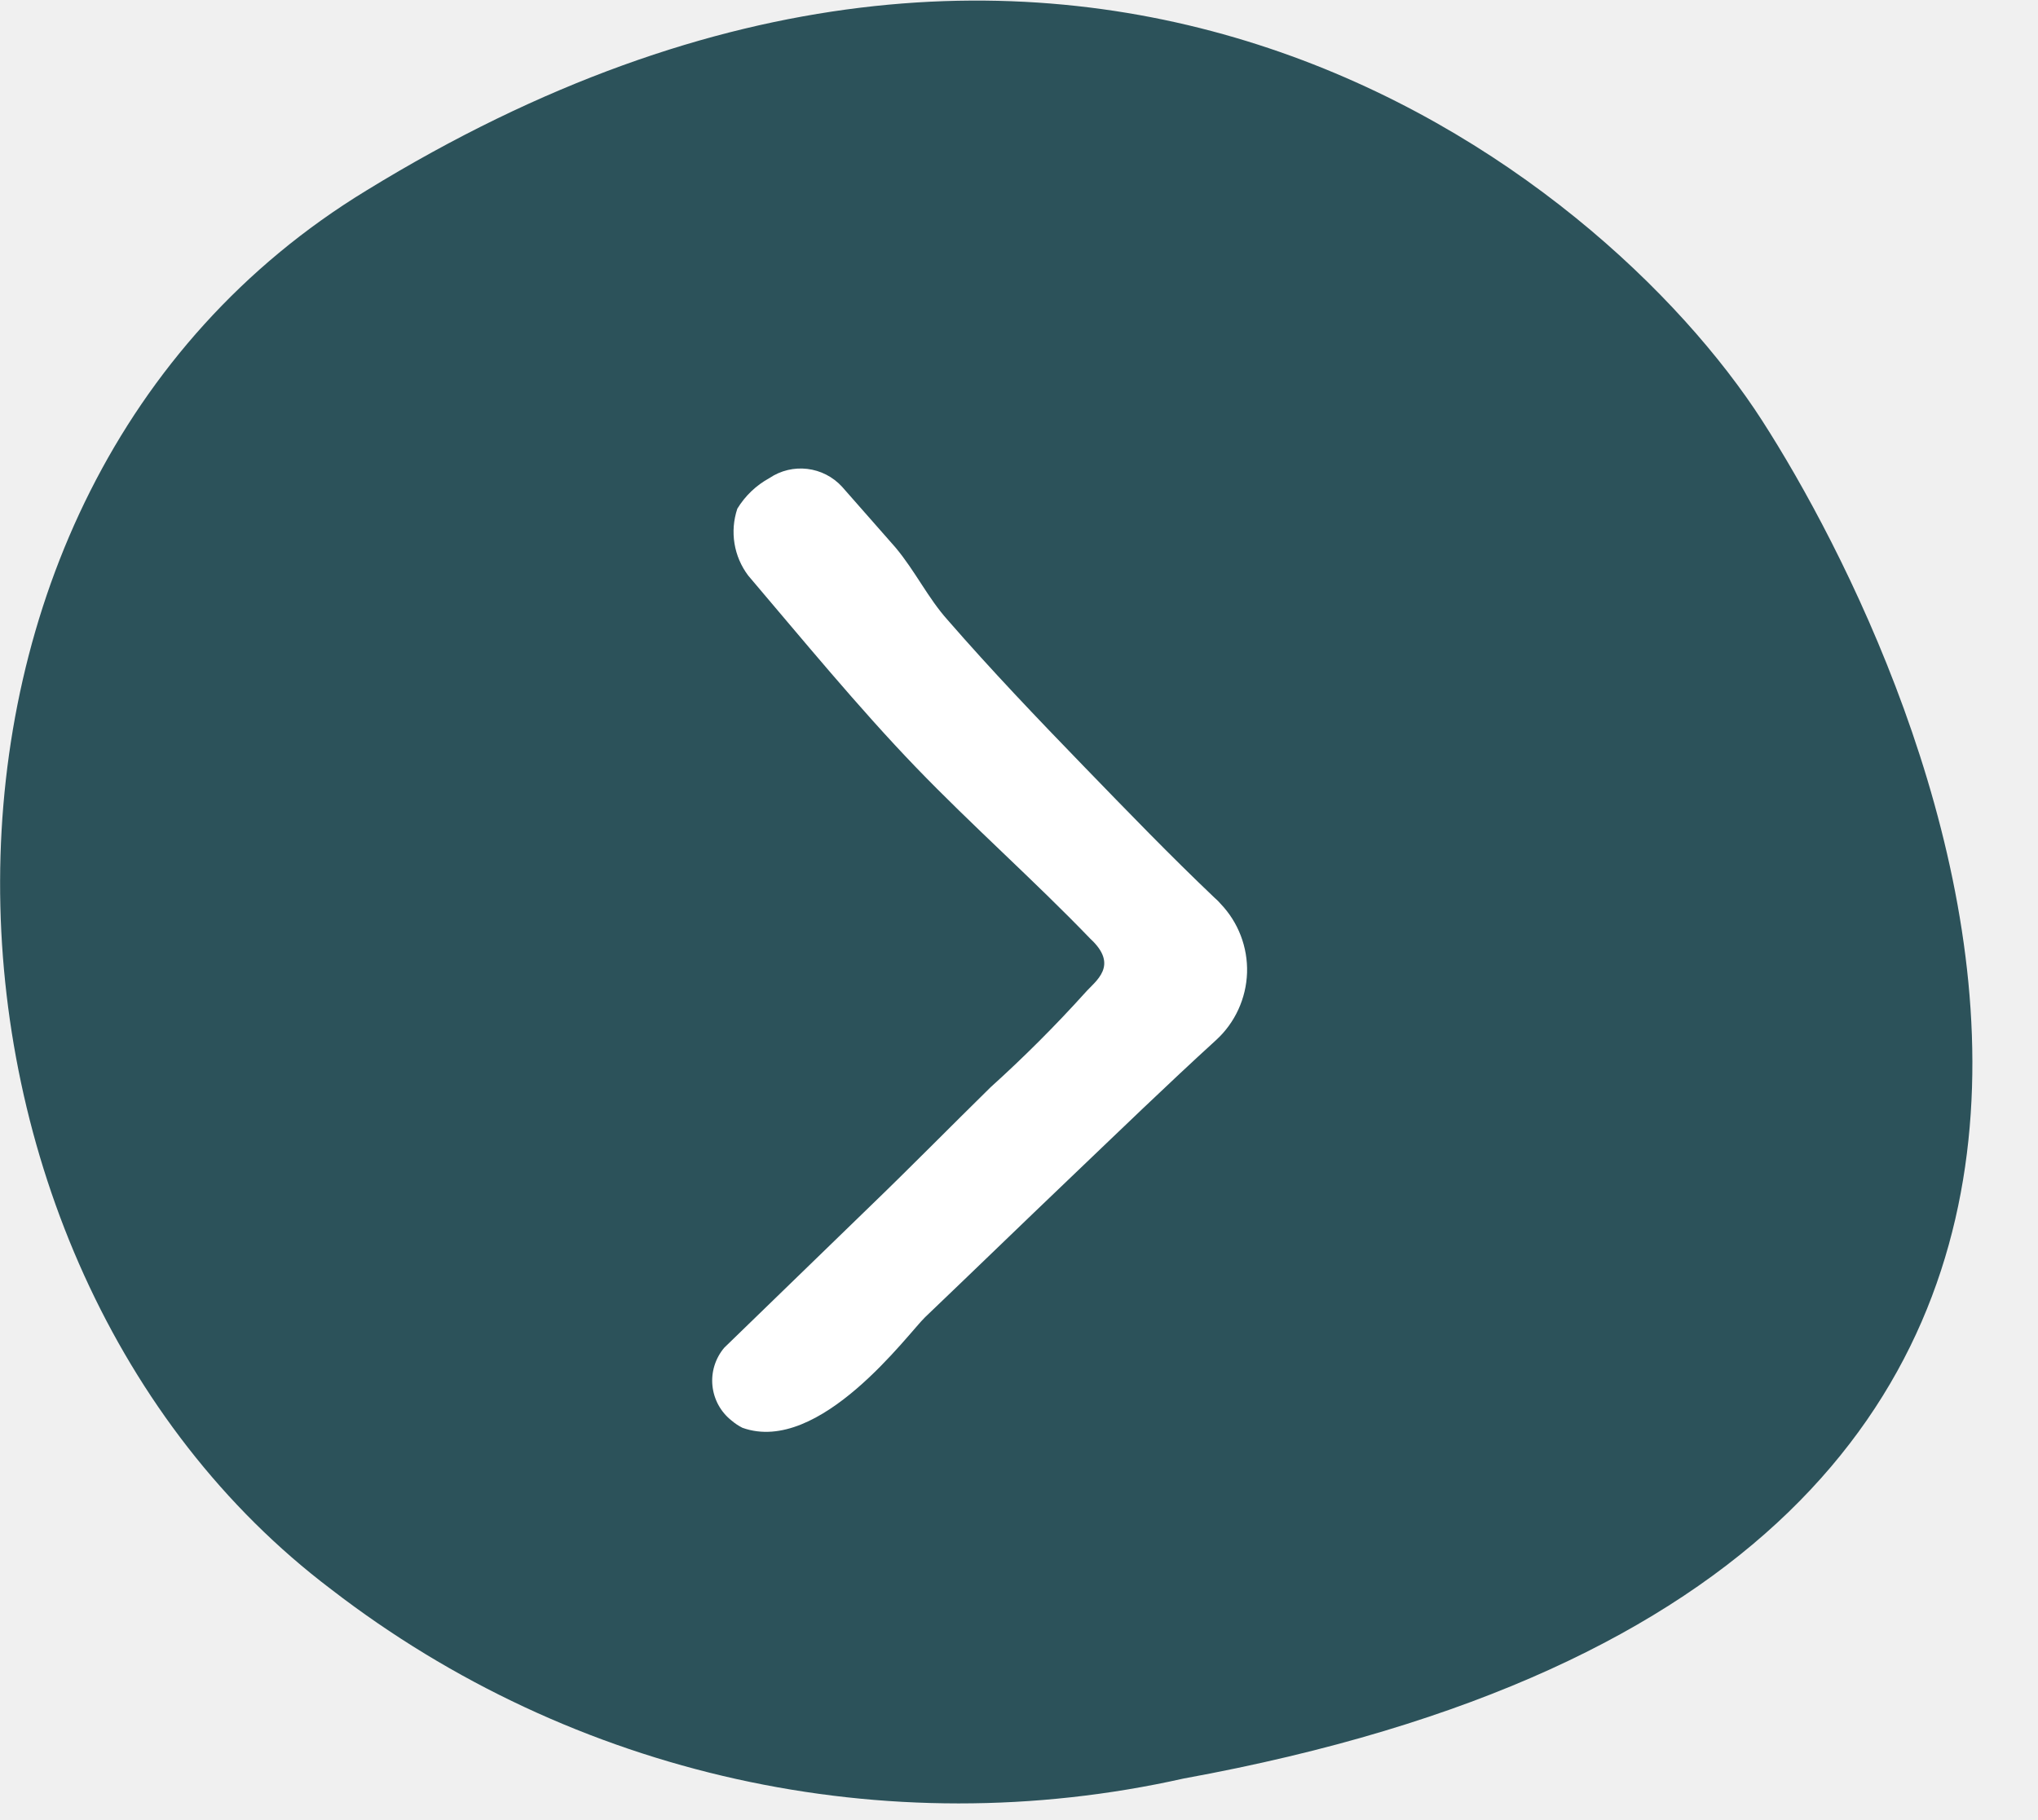
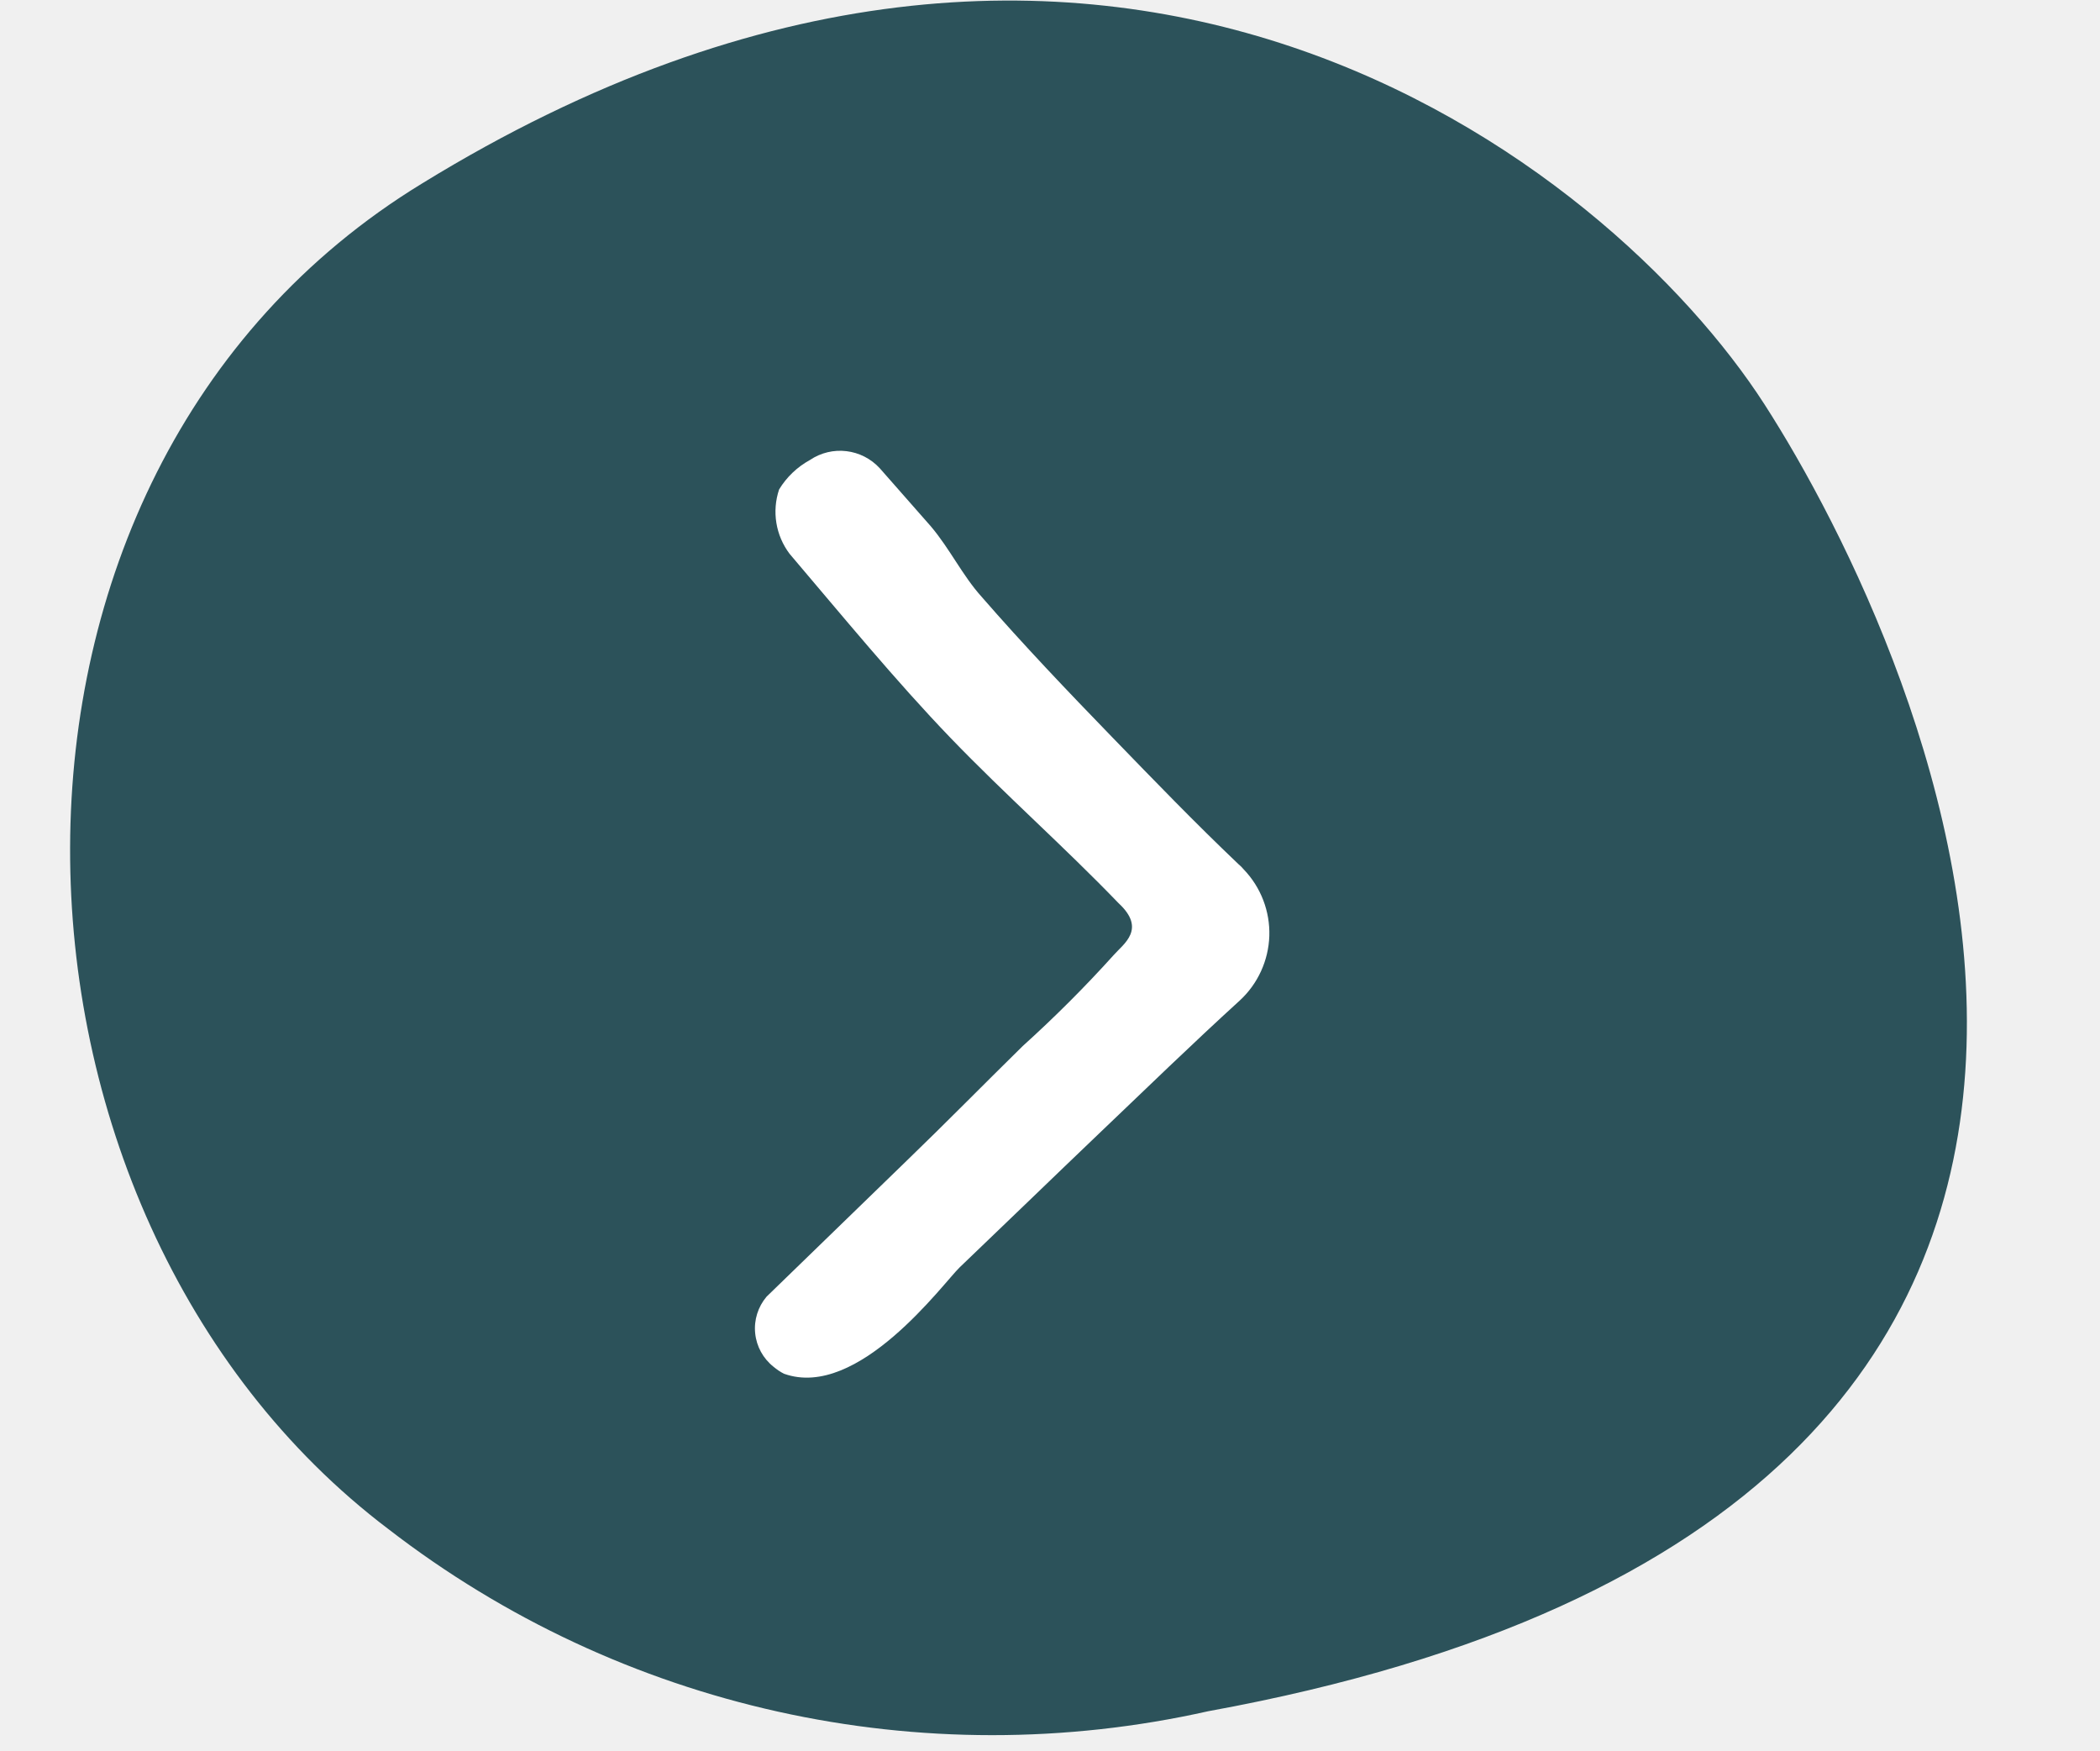
- <svg xmlns="http://www.w3.org/2000/svg" width="28px" height="25px" viewBox="0 0 28 25" version="1.1">
+ <svg xmlns="http://www.w3.org/2000/svg" width="30px" height="25px" viewBox="0 0 28 25" version="1.1">
  <g id="Page-1" stroke="none" stroke-width="1" fill="none" fill-rule="evenodd">
    <g id="ROND-next-droite" transform="translate(0.001191, 0.007991)" fill-rule="nonzero">
      <path d="M5.029,2.612 C-1.791,6.772 -1.401,17.332 4.549,21.832 C7.871,24.397 12.163,25.35 16.259,24.432 C32.279,21.512 26.429,9.222 24.209,5.772 C21.989,2.322 14.759,-3.368 5.029,2.612 Z" id="Tracé_294" fill="#2C525A" />
      <path d="M12.299,7.512 C12.569,7.832 12.749,8.212 13.019,8.512 C13.619,9.202 14.249,9.862 14.879,10.512 C15.509,11.162 16.069,11.742 16.689,12.332 C16.718,12.356 16.745,12.383 16.769,12.412 C17.012,12.666 17.143,13.008 17.132,13.36 C17.12,13.711 16.968,14.044 16.709,14.282 C16.029,14.902 15.369,15.542 14.709,16.172 C14.049,16.802 13.379,17.452 12.709,18.092 C12.479,18.312 11.259,19.992 10.199,19.612 C10.145,19.585 10.095,19.551 10.049,19.512 C9.9,19.394 9.806,19.222 9.787,19.033 C9.768,18.845 9.827,18.657 9.949,18.512 L11.949,16.572 C12.509,16.032 13.059,15.472 13.609,14.932 C14.064,14.521 14.498,14.088 14.909,13.632 C15.049,13.472 15.379,13.262 14.979,12.892 C14.199,12.082 13.359,11.342 12.579,10.532 C11.799,9.722 11.019,8.772 10.279,7.902 C10.08,7.639 10.024,7.295 10.129,6.982 C10.236,6.806 10.388,6.661 10.569,6.562 C10.886,6.348 11.311,6.399 11.569,6.682 L12.299,7.512 Z" id="Picto_Down" fill="#FFFFFF" />
    </g>
  </g>
</svg>
